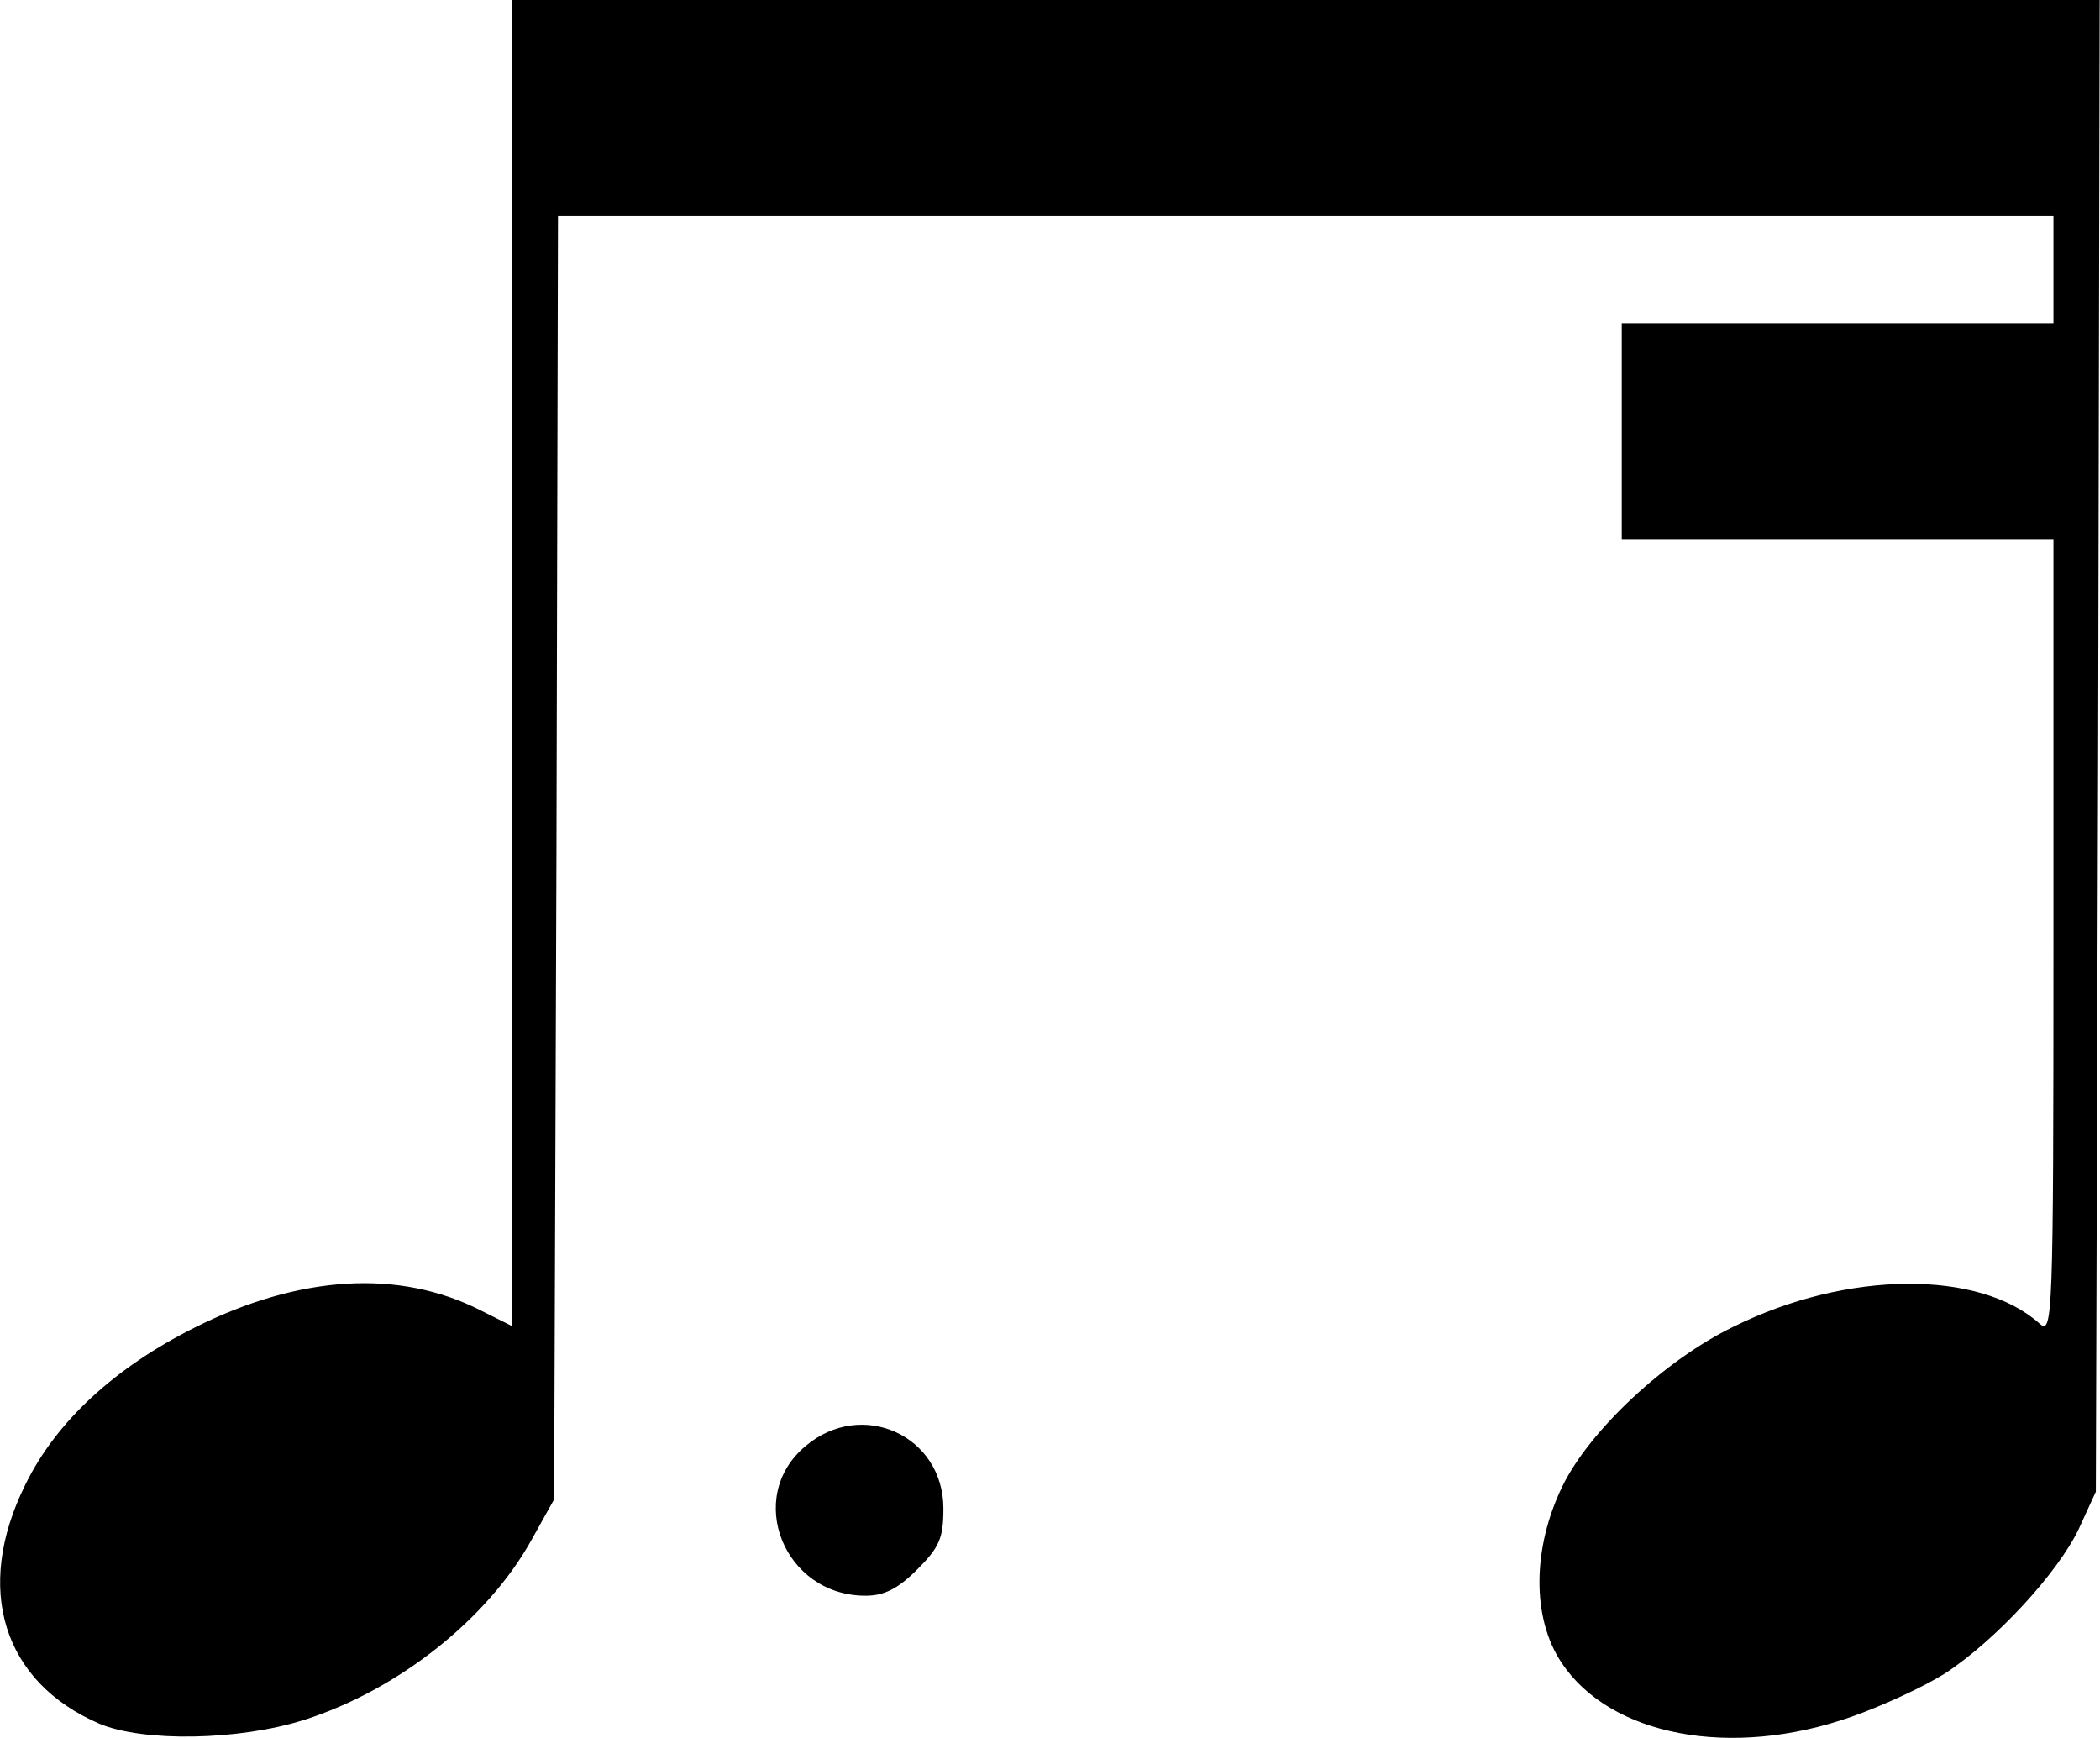
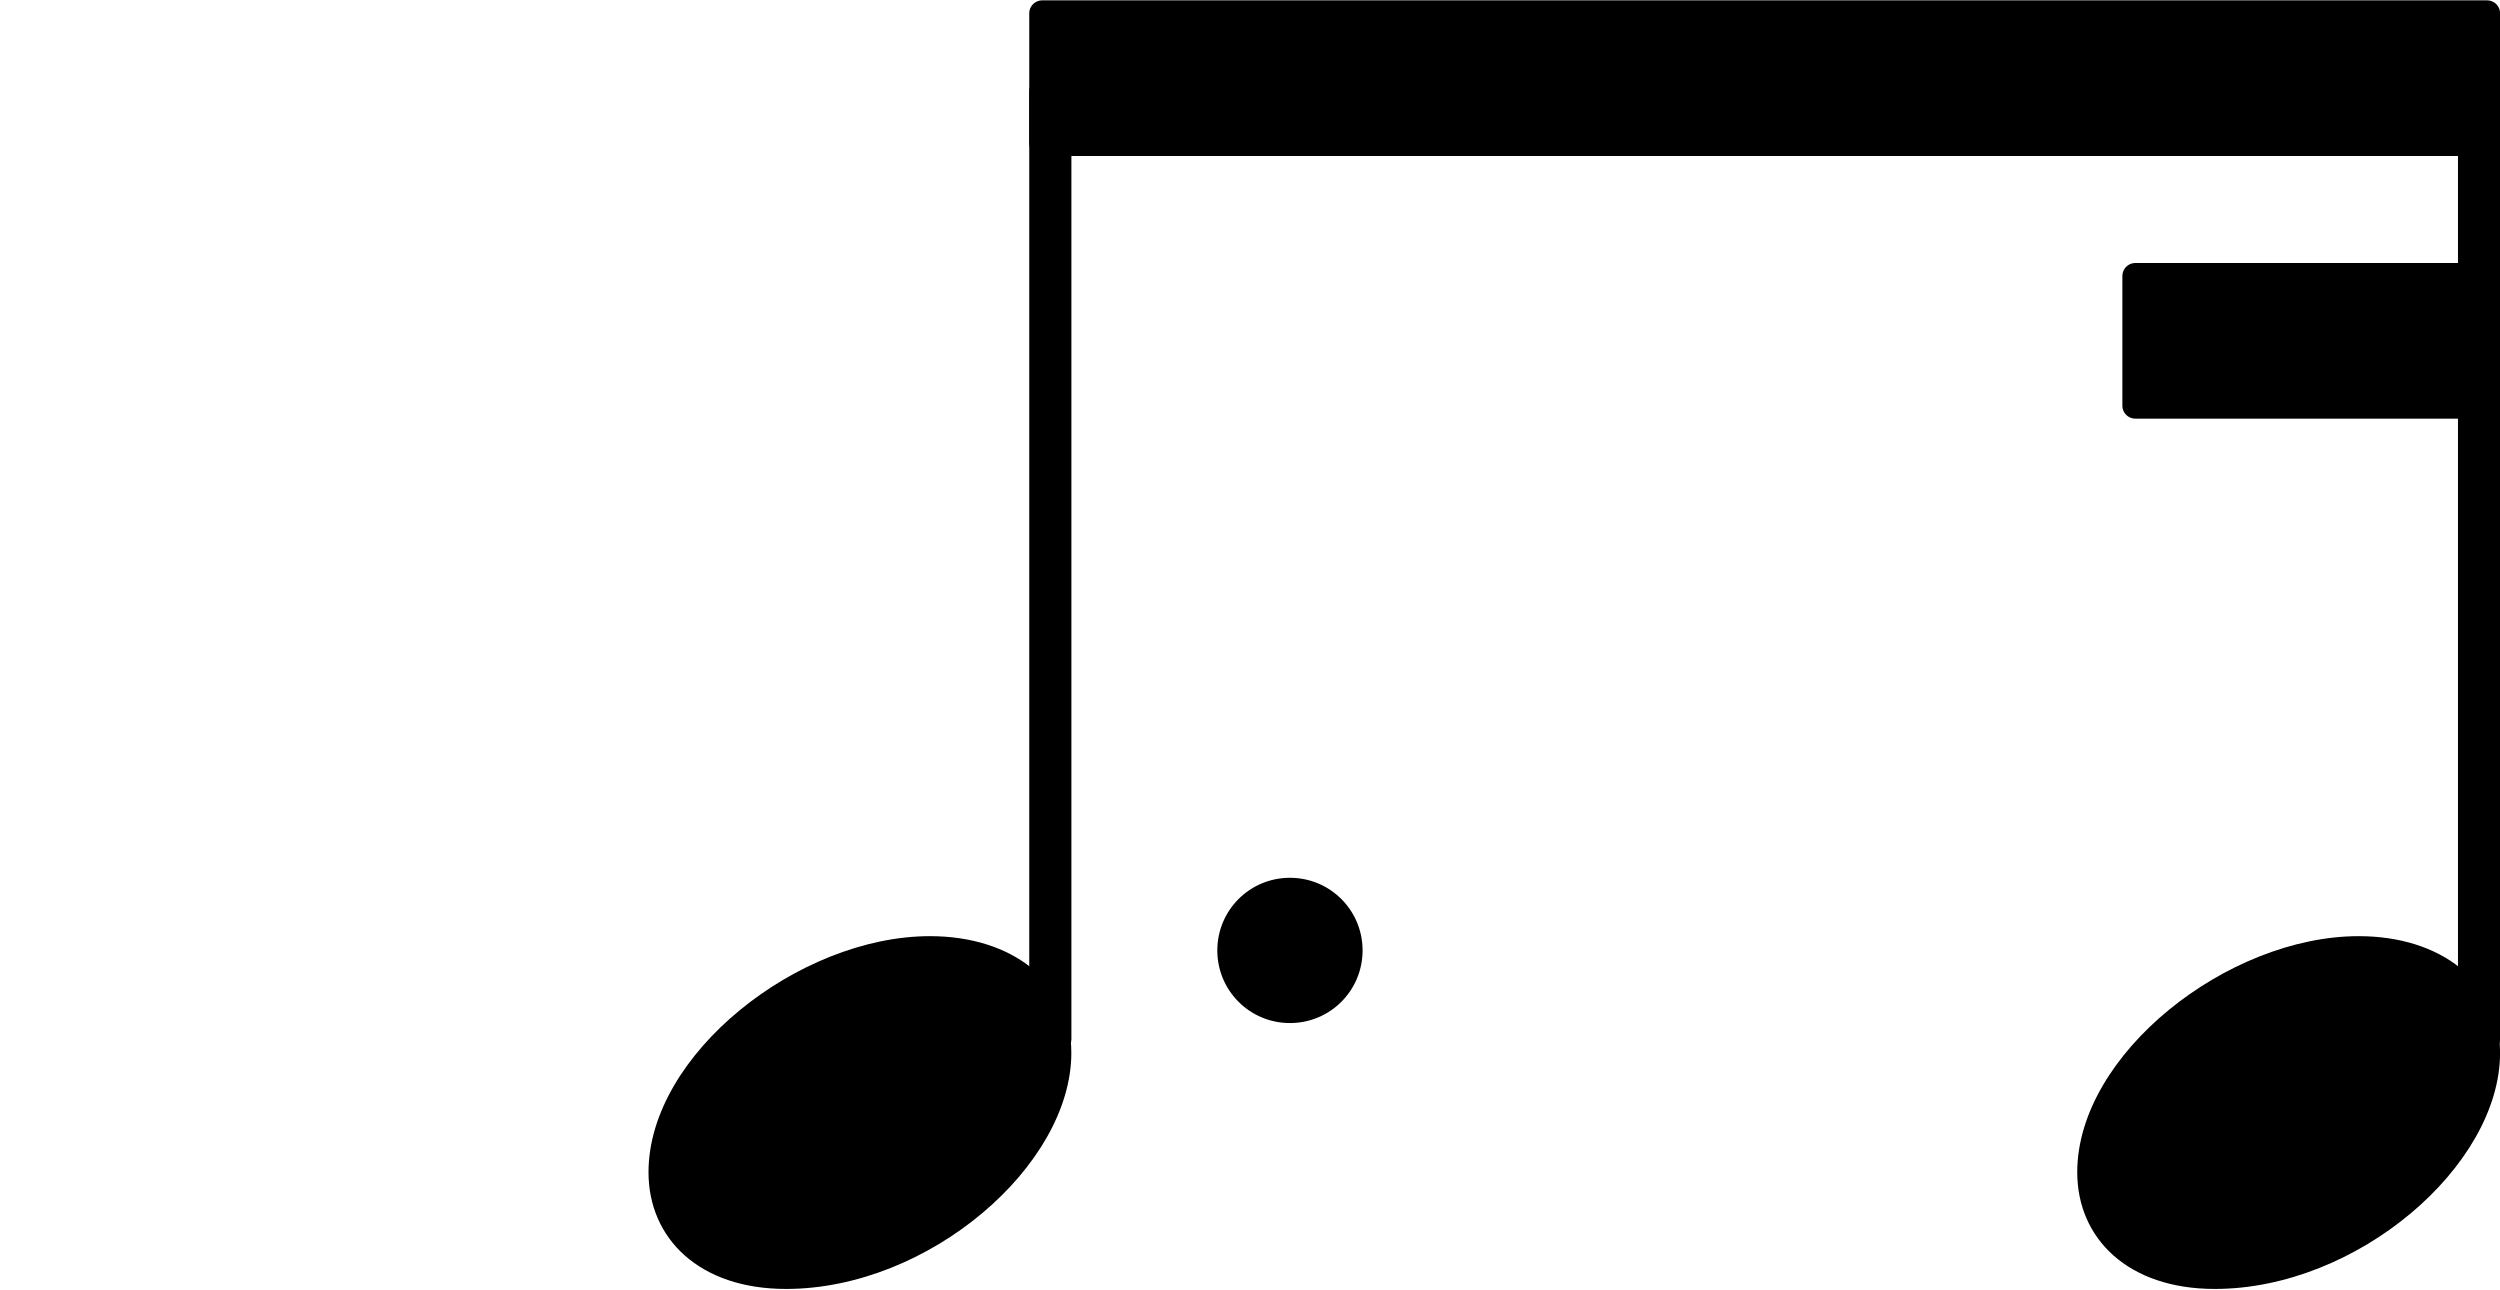
- <svg xmlns="http://www.w3.org/2000/svg" version="1.0" width="272.422pt" height="225.443pt" viewBox="0 0 272.422 225.443" preserveAspectRatio="xMidYMid meet">
-   <g transform="translate(-7.617147,243) scale(0.1,-0.1)" fill="#000000" stroke="none">
-     <path d="M740 1570 l0 -860 -40 20 c-106 54 -235 46 -371 -22 -104 -52 -180 -122 -220 -204 -67 -135 -29 -256 96 -310 57 -24 181 -22 266 5 122 39 238 131 295 234 l29 52 3 833 2 832 970 0 970 0 0 -70 0 -70 -280 0 -280 0 0 -140 0 -140 280 0 280 0 0 -517 c0 -495 -1 -515 -18 -500 -78 70 -250 69 -397 -4 -89 -43 -187 -135 -222 -207 -39 -80 -40 -171 -1 -229 63 -95 220 -125 376 -70 40 14 94 39 121 56 66 43 147 131 174 188 l22 48 3 968 2 967 -1030 0 -1030 0 0 -860z" />
-     <path d="M1121 554 c-79 -66 -28 -194 78 -194 24 0 42 9 67 34 29 29 34 41 34 79 0 95 -106 143 -179 81z" />
+ <svg xmlns="http://www.w3.org/2000/svg" viewBox="0 0 7.71 3.975" width="69.4" height="35.8" fill="currentColor" role="img" aria-hidden="true" preserveAspectRatio="xMidYMid meet">
+   <g transform="translate(3.1742, 0.24)">
+     <polygon stroke-linejoin="round" stroke-linecap="round" stroke-width="0.08" stroke="currentColor" points="4.496 -0.2 4.496 0.2 0.04 0.2 0.04 -0.2" />
+   </g>
+   <g transform="translate(6.5454, 1.05)">
+     <polygon stroke-linejoin="round" stroke-linecap="round" stroke-width="0.08" stroke="currentColor" points="1.125 -0.2 1.125 0.2 0.04 0.2 0.04 -0.2" />
+   </g>
+   <g transform="translate(2, 3.43)">
+     <path transform="scale(0.004, -0.004)" d="M0 -46c0 91 116 182 217 182c63 0 109 -35 109 -90c0 -87 -110 -182 -220 -182c-67 0 -106 39 -106 90z" />
+   </g>
+   <g transform="translate(3.7542, 2.93)">
+     <path transform="scale(0.004, -0.004)" d="M0 0c0 31 25 56 56 56s56 -25 56 -56s-25 -56 -56 -56s-56 25 -56 56z" />
+   </g>
+   <g transform="translate(3.2392, 3.43)">
+     <rect x="-0.065" y="-3.19" width="0.13" height="3.004" ry="0.04" />
+   </g>
+   <g transform="translate(6.4062, 3.43)">
+     <path transform="scale(0.004, -0.004)" d="M0 -46c0 91 116 182 217 182c63 0 109 -35 109 -90c0 -87 -110 -182 -220 -182c-67 0 -106 39 -106 90z" />
+   </g>
+   <g transform="translate(7.6454, 3.43)">
+     <rect x="-0.065" y="-3.19" width="0.13" height="3.004" ry="0.04" />
  </g>
</svg>
